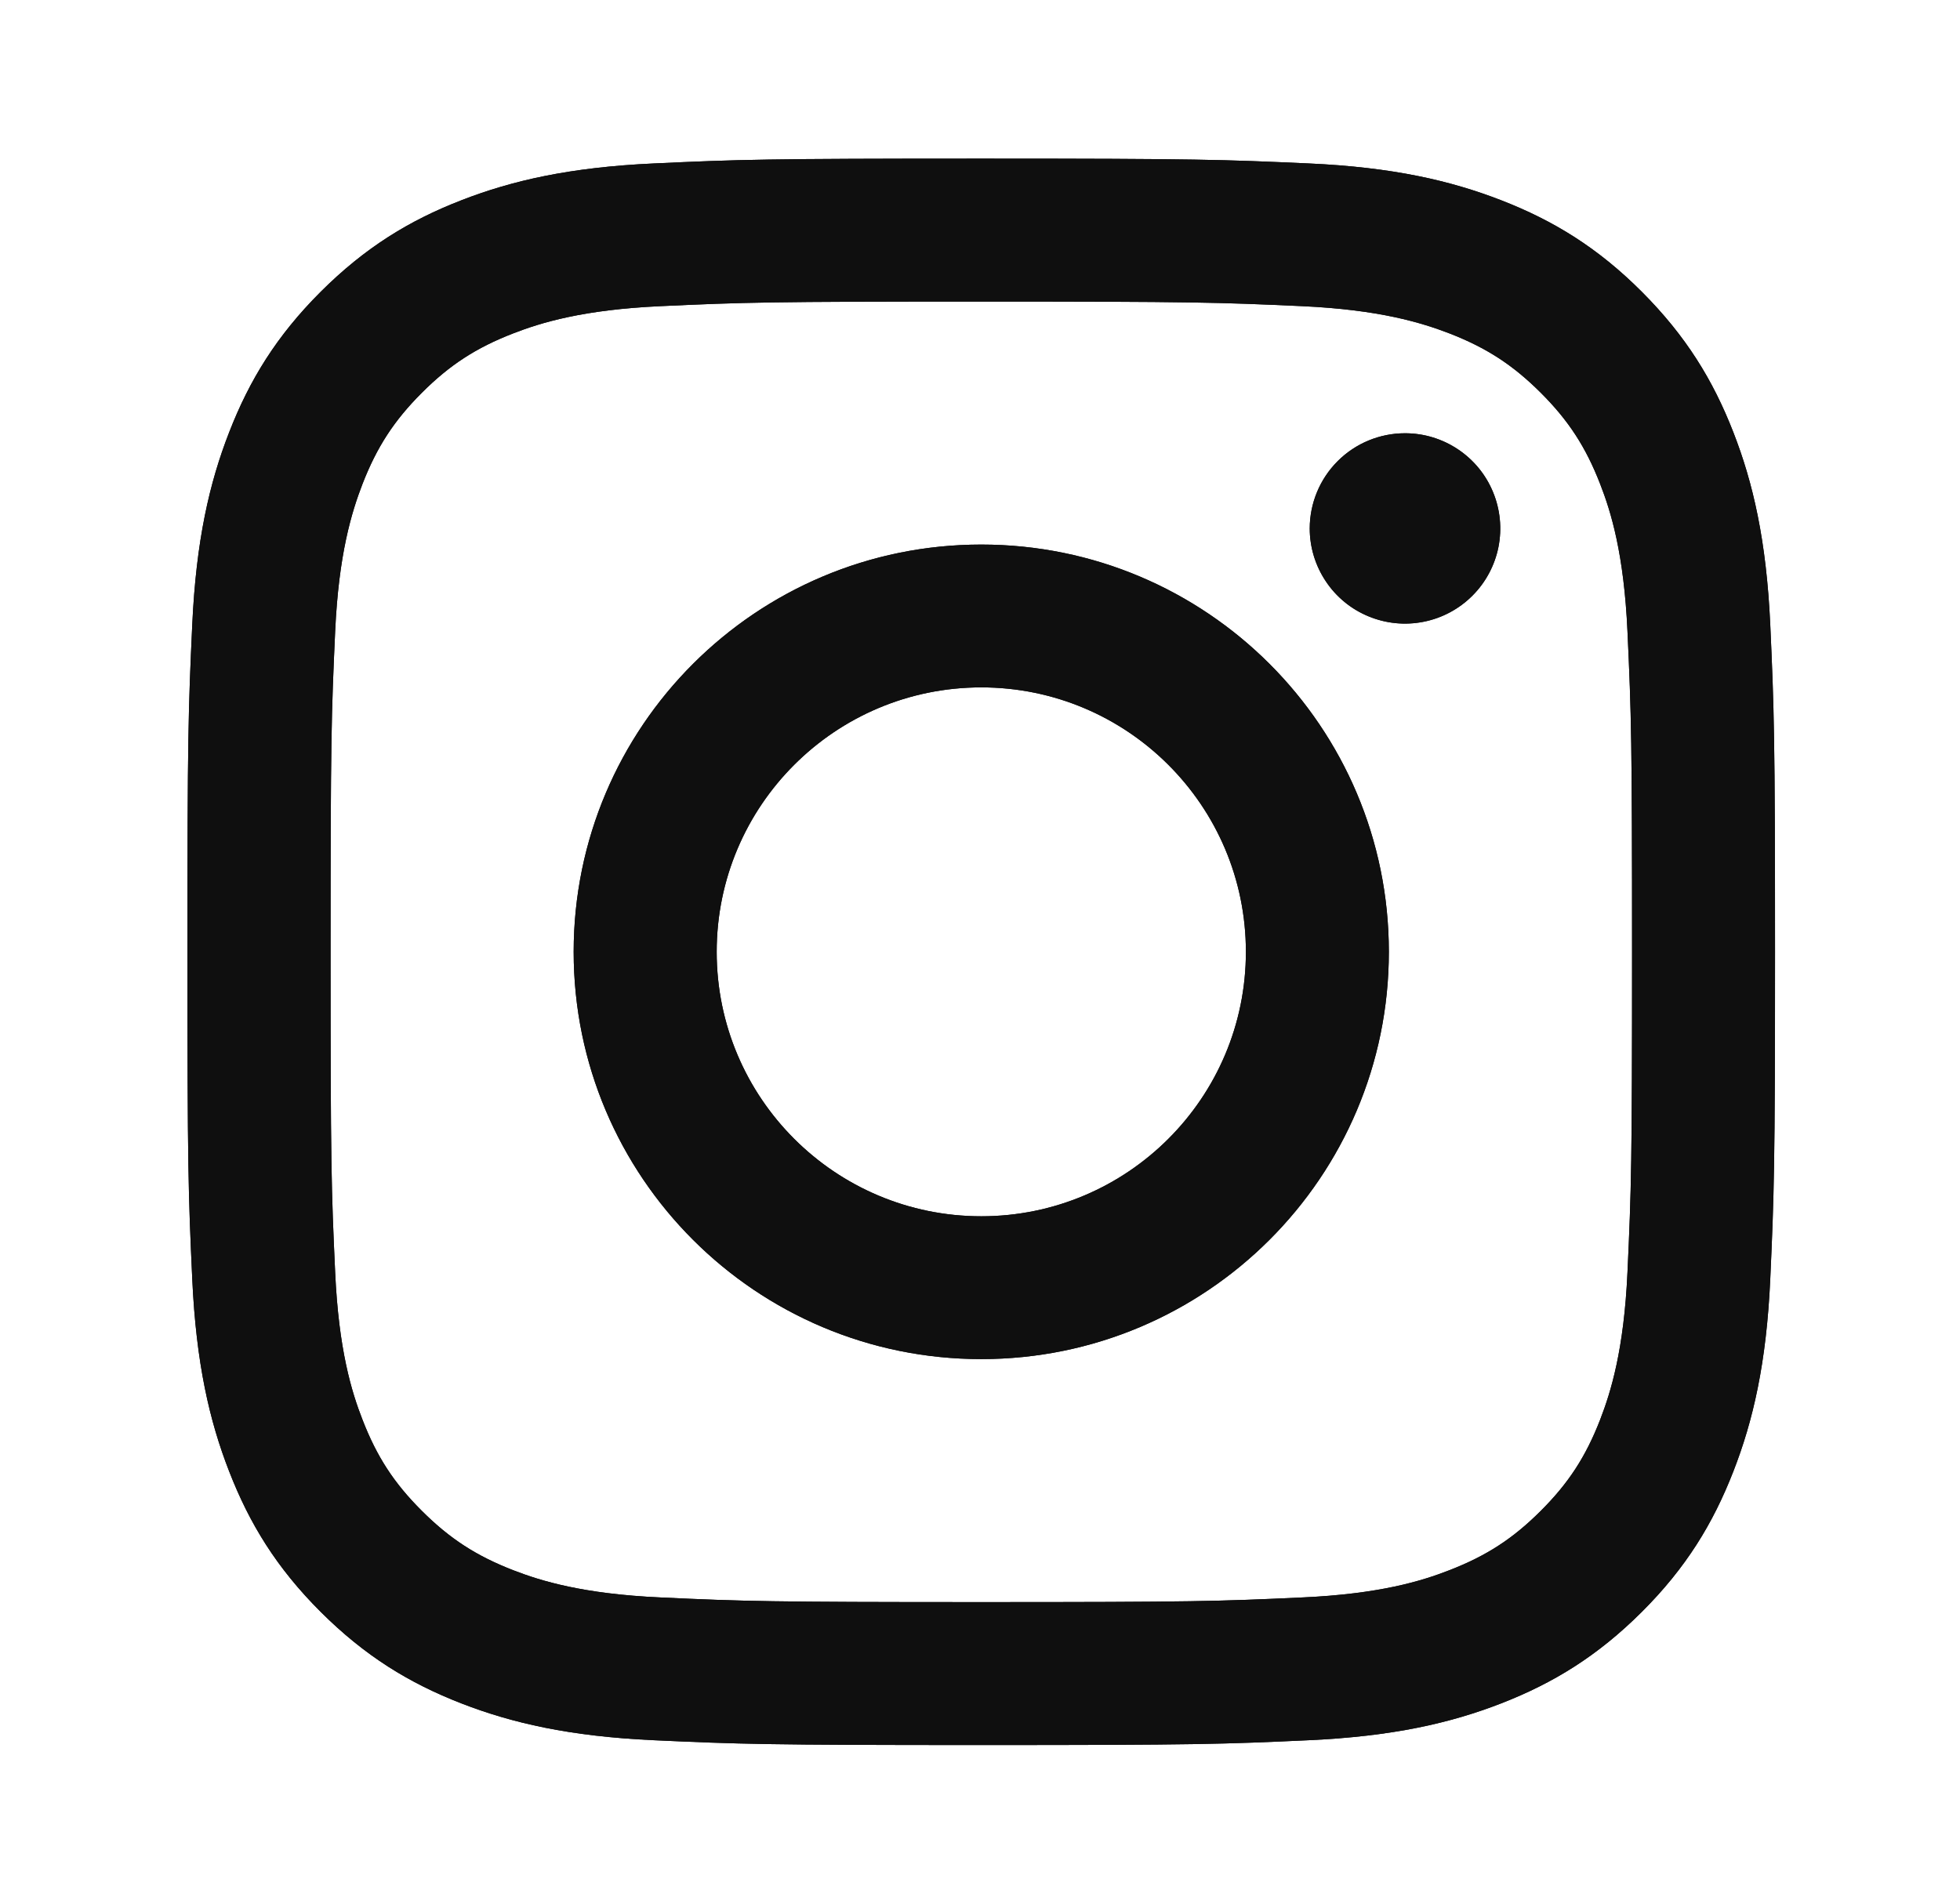
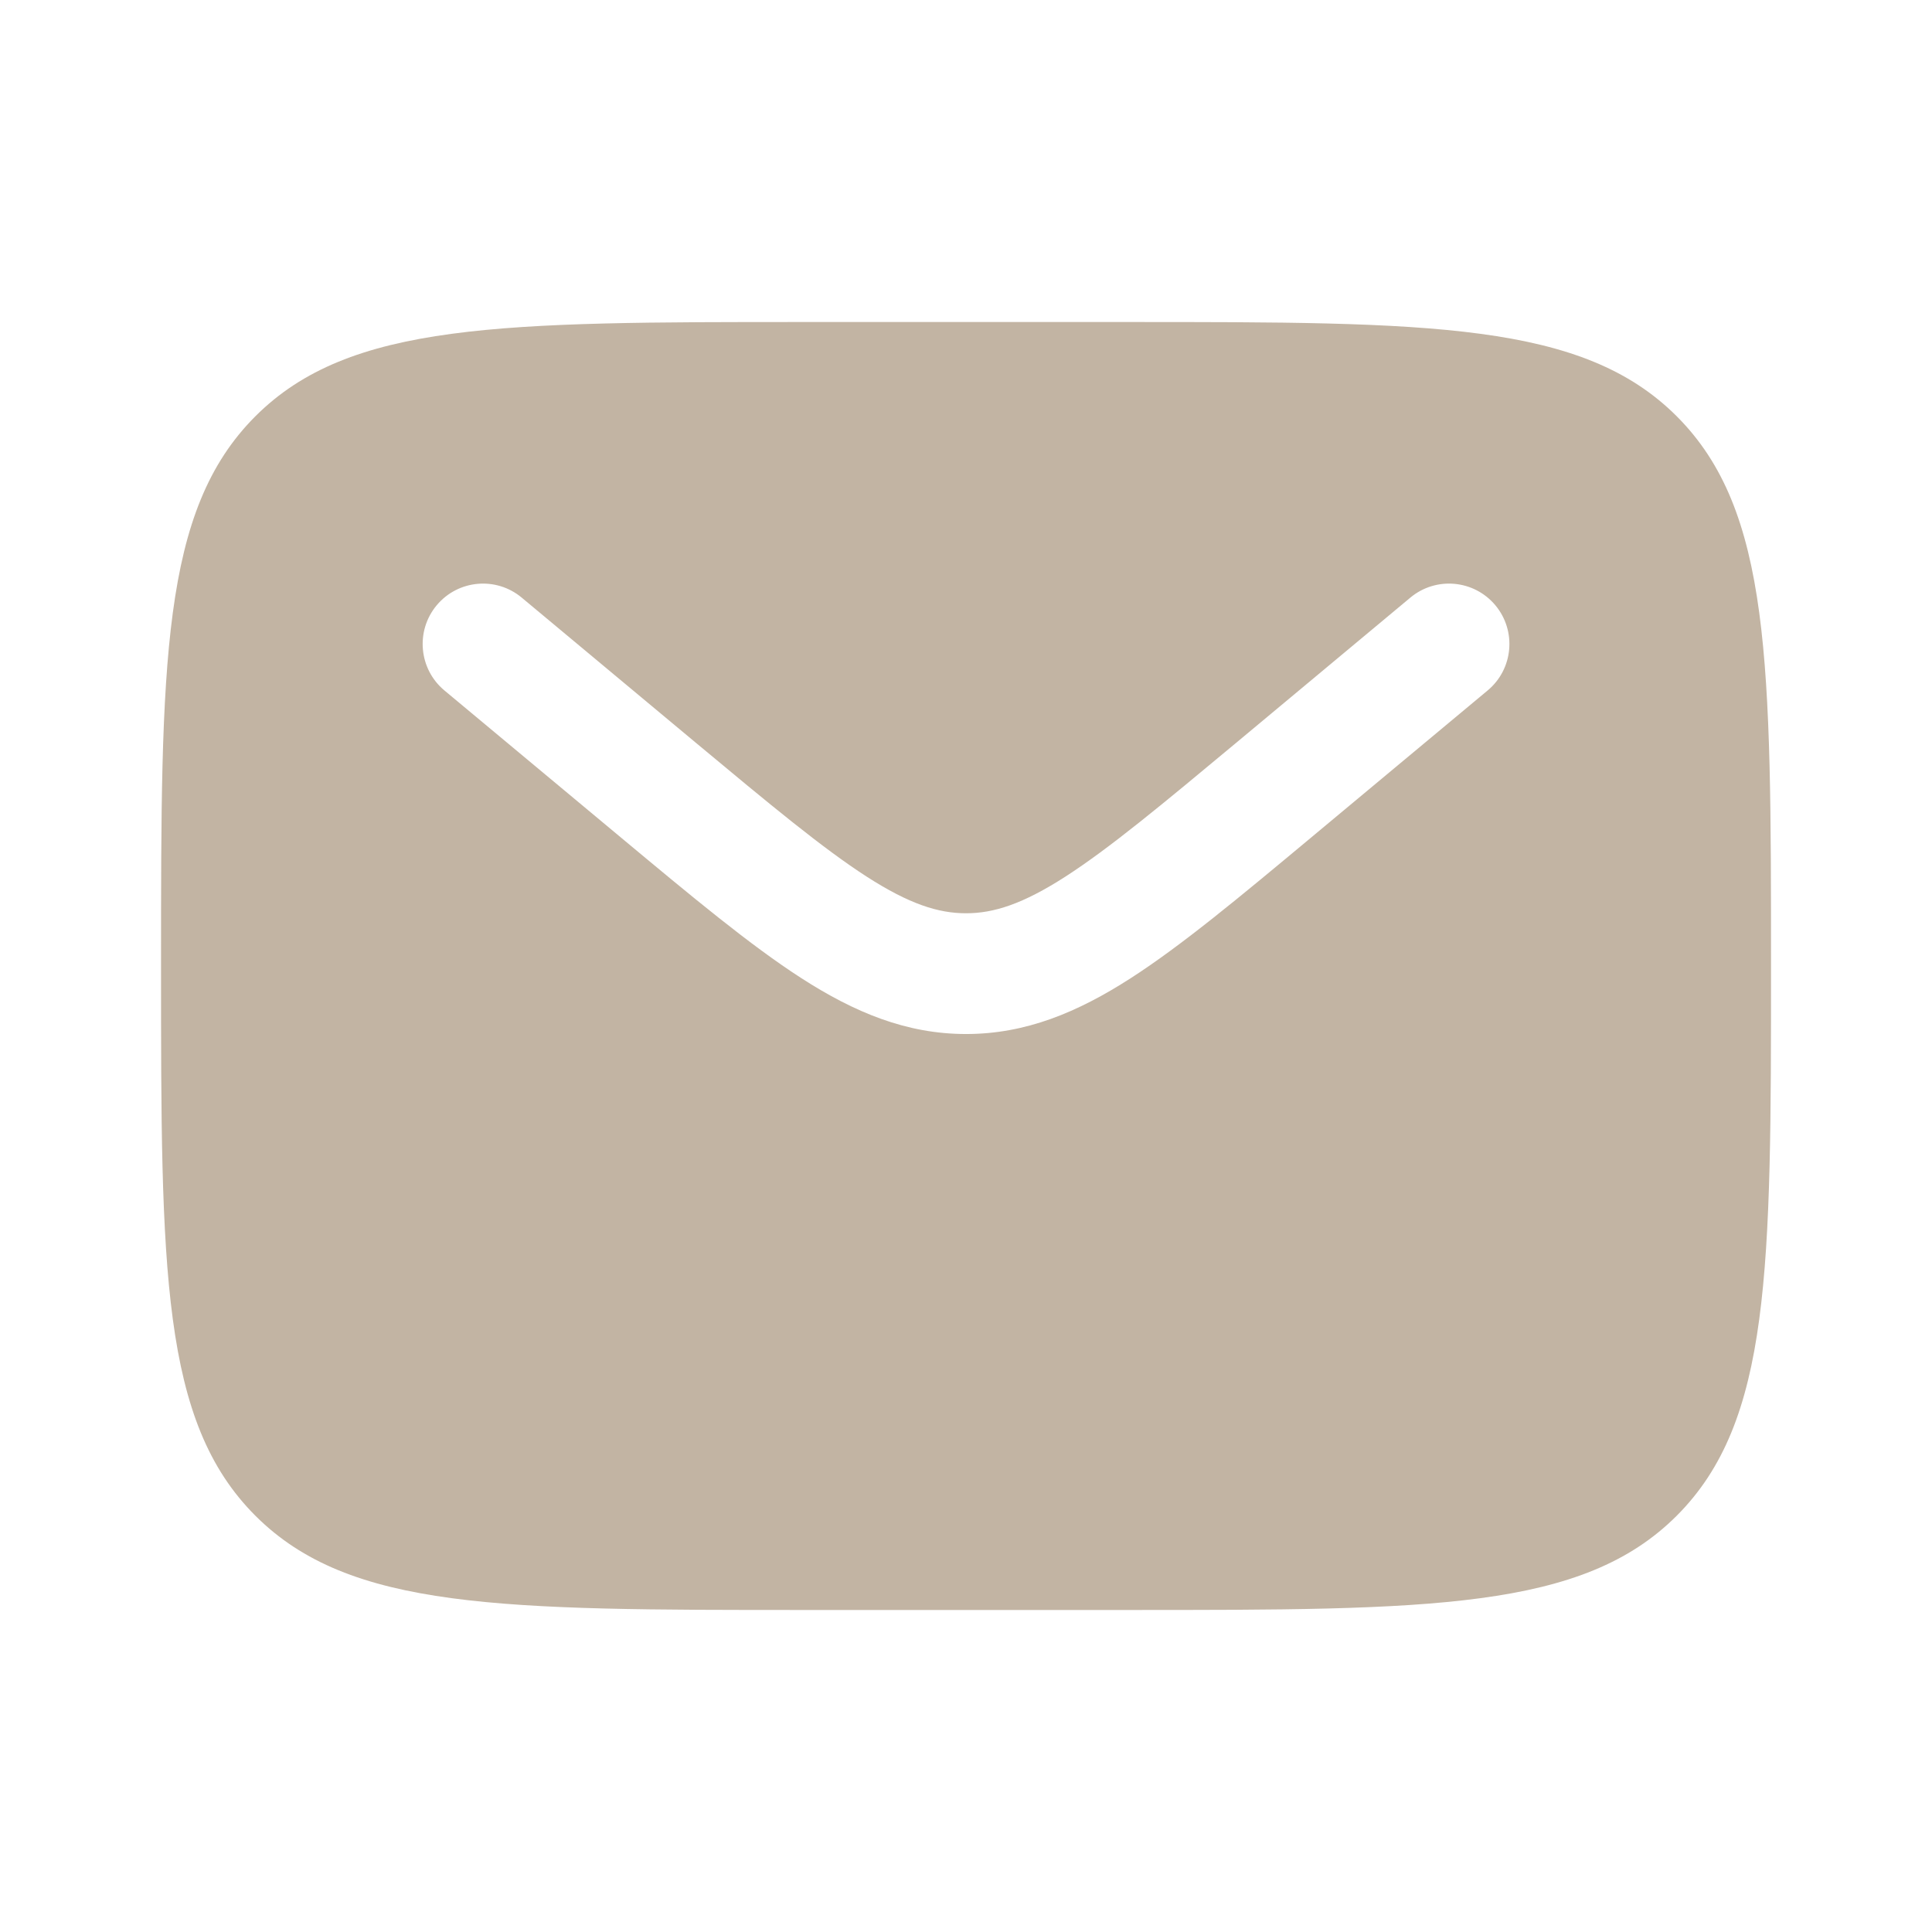
- <svg xmlns="http://www.w3.org/2000/svg" width="35" height="34" viewBox="0 0 35 34" fill="none">
-   <path d="M12.798 17C12.798 14.392 14.913 12.277 17.523 12.277C20.132 12.277 22.248 14.392 22.248 17C22.248 19.608 20.132 21.723 17.523 21.723C14.913 21.723 12.798 19.608 12.798 17ZM10.244 17C10.244 21.018 13.502 24.274 17.523 24.274C21.543 24.274 24.801 21.018 24.801 17C24.801 12.982 21.543 9.726 17.523 9.726C13.502 9.726 10.244 12.982 10.244 17ZM23.388 9.437C23.388 9.774 23.488 10.102 23.675 10.382C23.861 10.662 24.127 10.88 24.438 11.008C24.749 11.137 25.091 11.171 25.421 11.105C25.751 11.04 26.054 10.878 26.292 10.64C26.53 10.403 26.692 10.1 26.758 9.77C26.823 9.441 26.79 9.099 26.661 8.788C26.533 8.477 26.315 8.212 26.035 8.025C25.755 7.838 25.427 7.738 25.09 7.738H25.09C24.639 7.738 24.206 7.917 23.887 8.236C23.568 8.555 23.389 8.987 23.388 9.437ZM11.796 28.531C10.414 28.468 9.663 28.238 9.163 28.044C8.502 27.787 8.029 27.48 7.533 26.984C7.036 26.489 6.729 26.017 6.473 25.356C6.278 24.857 6.048 24.106 5.985 22.725C5.916 21.232 5.903 20.783 5.903 17C5.903 13.217 5.917 12.77 5.985 11.275C6.048 9.894 6.28 9.145 6.473 8.644C6.73 7.983 7.037 7.511 7.533 7.015C8.029 6.519 8.5 6.212 9.163 5.955C9.662 5.761 10.414 5.531 11.796 5.468C13.29 5.399 13.739 5.386 17.523 5.386C21.306 5.386 21.756 5.4 23.251 5.468C24.633 5.531 25.383 5.763 25.883 5.955C26.545 6.212 27.017 6.519 27.514 7.015C28.01 7.51 28.317 7.983 28.574 8.644C28.769 9.143 28.999 9.894 29.062 11.275C29.131 12.77 29.144 13.217 29.144 17C29.144 20.783 29.131 21.231 29.062 22.725C28.999 24.106 28.767 24.857 28.574 25.356C28.317 26.017 28.01 26.489 27.514 26.984C27.018 27.48 26.545 27.787 25.883 28.044C25.384 28.239 24.633 28.469 23.251 28.531C21.757 28.6 21.308 28.614 17.523 28.614C13.737 28.614 13.29 28.6 11.796 28.531ZM11.678 2.919C10.169 2.988 9.138 3.227 8.238 3.577C7.305 3.939 6.516 4.424 5.727 5.211C4.938 5.999 4.454 6.789 4.092 7.721C3.741 8.621 3.502 9.651 3.433 11.159C3.363 12.67 3.347 13.153 3.347 17C3.347 20.847 3.363 21.33 3.433 22.841C3.502 24.349 3.741 25.379 4.092 26.279C4.454 27.211 4.938 28.002 5.727 28.789C6.516 29.576 7.305 30.06 8.238 30.423C9.14 30.773 10.169 31.012 11.678 31.081C13.191 31.15 13.673 31.167 17.523 31.167C21.372 31.167 21.855 31.151 23.367 31.081C24.876 31.012 25.906 30.773 26.807 30.423C27.739 30.06 28.529 29.576 29.318 28.789C30.107 28.002 30.59 27.211 30.953 26.279C31.304 25.379 31.544 24.349 31.612 22.841C31.68 21.329 31.697 20.847 31.697 17C31.697 13.153 31.68 12.67 31.612 11.159C31.543 9.651 31.304 8.621 30.953 7.721C30.59 6.789 30.106 6 29.318 5.211C28.531 4.423 27.739 3.939 26.808 3.577C25.906 3.227 24.876 2.987 23.368 2.919C21.856 2.851 21.373 2.833 17.524 2.833C13.674 2.833 13.191 2.849 11.678 2.919Z" fill="#0F0F0F" />
-   <path d="M12.798 17C12.798 14.392 14.913 12.277 17.523 12.277C20.132 12.277 22.248 14.392 22.248 17C22.248 19.608 20.132 21.723 17.523 21.723C14.913 21.723 12.798 19.608 12.798 17ZM10.244 17C10.244 21.018 13.502 24.274 17.523 24.274C21.543 24.274 24.801 21.018 24.801 17C24.801 12.982 21.543 9.726 17.523 9.726C13.502 9.726 10.244 12.982 10.244 17ZM23.388 9.437C23.388 9.774 23.488 10.102 23.675 10.382C23.861 10.662 24.127 10.88 24.438 11.008C24.749 11.137 25.091 11.171 25.421 11.105C25.751 11.04 26.054 10.878 26.292 10.64C26.53 10.403 26.692 10.1 26.758 9.77C26.823 9.441 26.79 9.099 26.661 8.788C26.533 8.477 26.315 8.212 26.035 8.025C25.755 7.838 25.427 7.738 25.09 7.738H25.09C24.639 7.738 24.206 7.917 23.887 8.236C23.568 8.555 23.389 8.987 23.388 9.437ZM11.796 28.531C10.414 28.468 9.663 28.238 9.163 28.044C8.502 27.787 8.029 27.48 7.533 26.984C7.036 26.489 6.729 26.017 6.473 25.356C6.278 24.857 6.048 24.106 5.985 22.725C5.916 21.232 5.903 20.783 5.903 17C5.903 13.217 5.917 12.77 5.985 11.275C6.048 9.894 6.28 9.145 6.473 8.644C6.73 7.983 7.037 7.511 7.533 7.015C8.029 6.519 8.5 6.212 9.163 5.955C9.662 5.761 10.414 5.531 11.796 5.468C13.29 5.399 13.739 5.386 17.523 5.386C21.306 5.386 21.756 5.4 23.251 5.468C24.633 5.531 25.383 5.763 25.883 5.955C26.545 6.212 27.017 6.519 27.514 7.015C28.01 7.51 28.317 7.983 28.574 8.644C28.769 9.143 28.999 9.894 29.062 11.275C29.131 12.77 29.144 13.217 29.144 17C29.144 20.783 29.131 21.231 29.062 22.725C28.999 24.106 28.767 24.857 28.574 25.356C28.317 26.017 28.01 26.489 27.514 26.984C27.018 27.48 26.545 27.787 25.883 28.044C25.384 28.239 24.633 28.469 23.251 28.531C21.757 28.6 21.308 28.614 17.523 28.614C13.737 28.614 13.29 28.6 11.796 28.531ZM11.678 2.919C10.169 2.988 9.138 3.227 8.238 3.577C7.305 3.939 6.516 4.424 5.727 5.211C4.938 5.999 4.454 6.789 4.092 7.721C3.741 8.621 3.502 9.651 3.433 11.159C3.363 12.67 3.347 13.153 3.347 17C3.347 20.847 3.363 21.33 3.433 22.841C3.502 24.349 3.741 25.379 4.092 26.279C4.454 27.211 4.938 28.002 5.727 28.789C6.516 29.576 7.305 30.06 8.238 30.423C9.14 30.773 10.169 31.012 11.678 31.081C13.191 31.15 13.673 31.167 17.523 31.167C21.372 31.167 21.855 31.151 23.367 31.081C24.876 31.012 25.906 30.773 26.807 30.423C27.739 30.06 28.529 29.576 29.318 28.789C30.107 28.002 30.59 27.211 30.953 26.279C31.304 25.379 31.544 24.349 31.612 22.841C31.68 21.329 31.697 20.847 31.697 17C31.697 13.153 31.68 12.67 31.612 11.159C31.543 9.651 31.304 8.621 30.953 7.721C30.59 6.789 30.106 6 29.318 5.211C28.531 4.423 27.739 3.939 26.808 3.577C25.906 3.227 24.876 2.987 23.368 2.919C21.856 2.851 21.373 2.833 17.524 2.833C13.674 2.833 13.191 2.849 11.678 2.919Z" fill="#0F0F0F" />
+ <svg xmlns="http://www.w3.org/2000/svg" width="34" height="34" viewBox="0 0 34 34" fill="none">
+   <path fill-rule="evenodd" clip-rule="evenodd" d="M4.494 7.326C2.834 8.986 2.834 11.657 2.834 17C2.834 22.343 2.834 25.014 4.494 26.674C6.153 28.333 8.825 28.333 14.167 28.333H19.834C25.177 28.333 27.848 28.333 29.508 26.674C31.167 25.014 31.167 22.343 31.167 17C31.167 11.657 31.167 8.986 29.508 7.326C27.848 5.667 25.177 5.667 19.834 5.667H14.167C8.825 5.667 6.153 5.667 4.494 7.326ZM26.317 10.653C26.692 11.104 26.632 11.774 26.181 12.15L23.069 14.743C21.814 15.789 20.796 16.637 19.898 17.215C18.962 17.817 18.05 18.197 17.001 18.197C15.951 18.197 15.04 17.817 14.104 17.215C13.206 16.637 12.188 15.789 10.932 14.743L7.82 12.15C7.37 11.774 7.309 11.104 7.684 10.653C8.06 10.202 8.73 10.141 9.181 10.517L12.239 13.066C13.561 14.167 14.479 14.929 15.253 15.428C16.003 15.91 16.512 16.072 17.001 16.072C17.489 16.072 17.998 15.91 18.748 15.428C19.523 14.929 20.44 14.167 21.762 13.066L24.82 10.517C25.271 10.141 25.941 10.202 26.317 10.653Z" fill="#C2B4A3" />
</svg>
